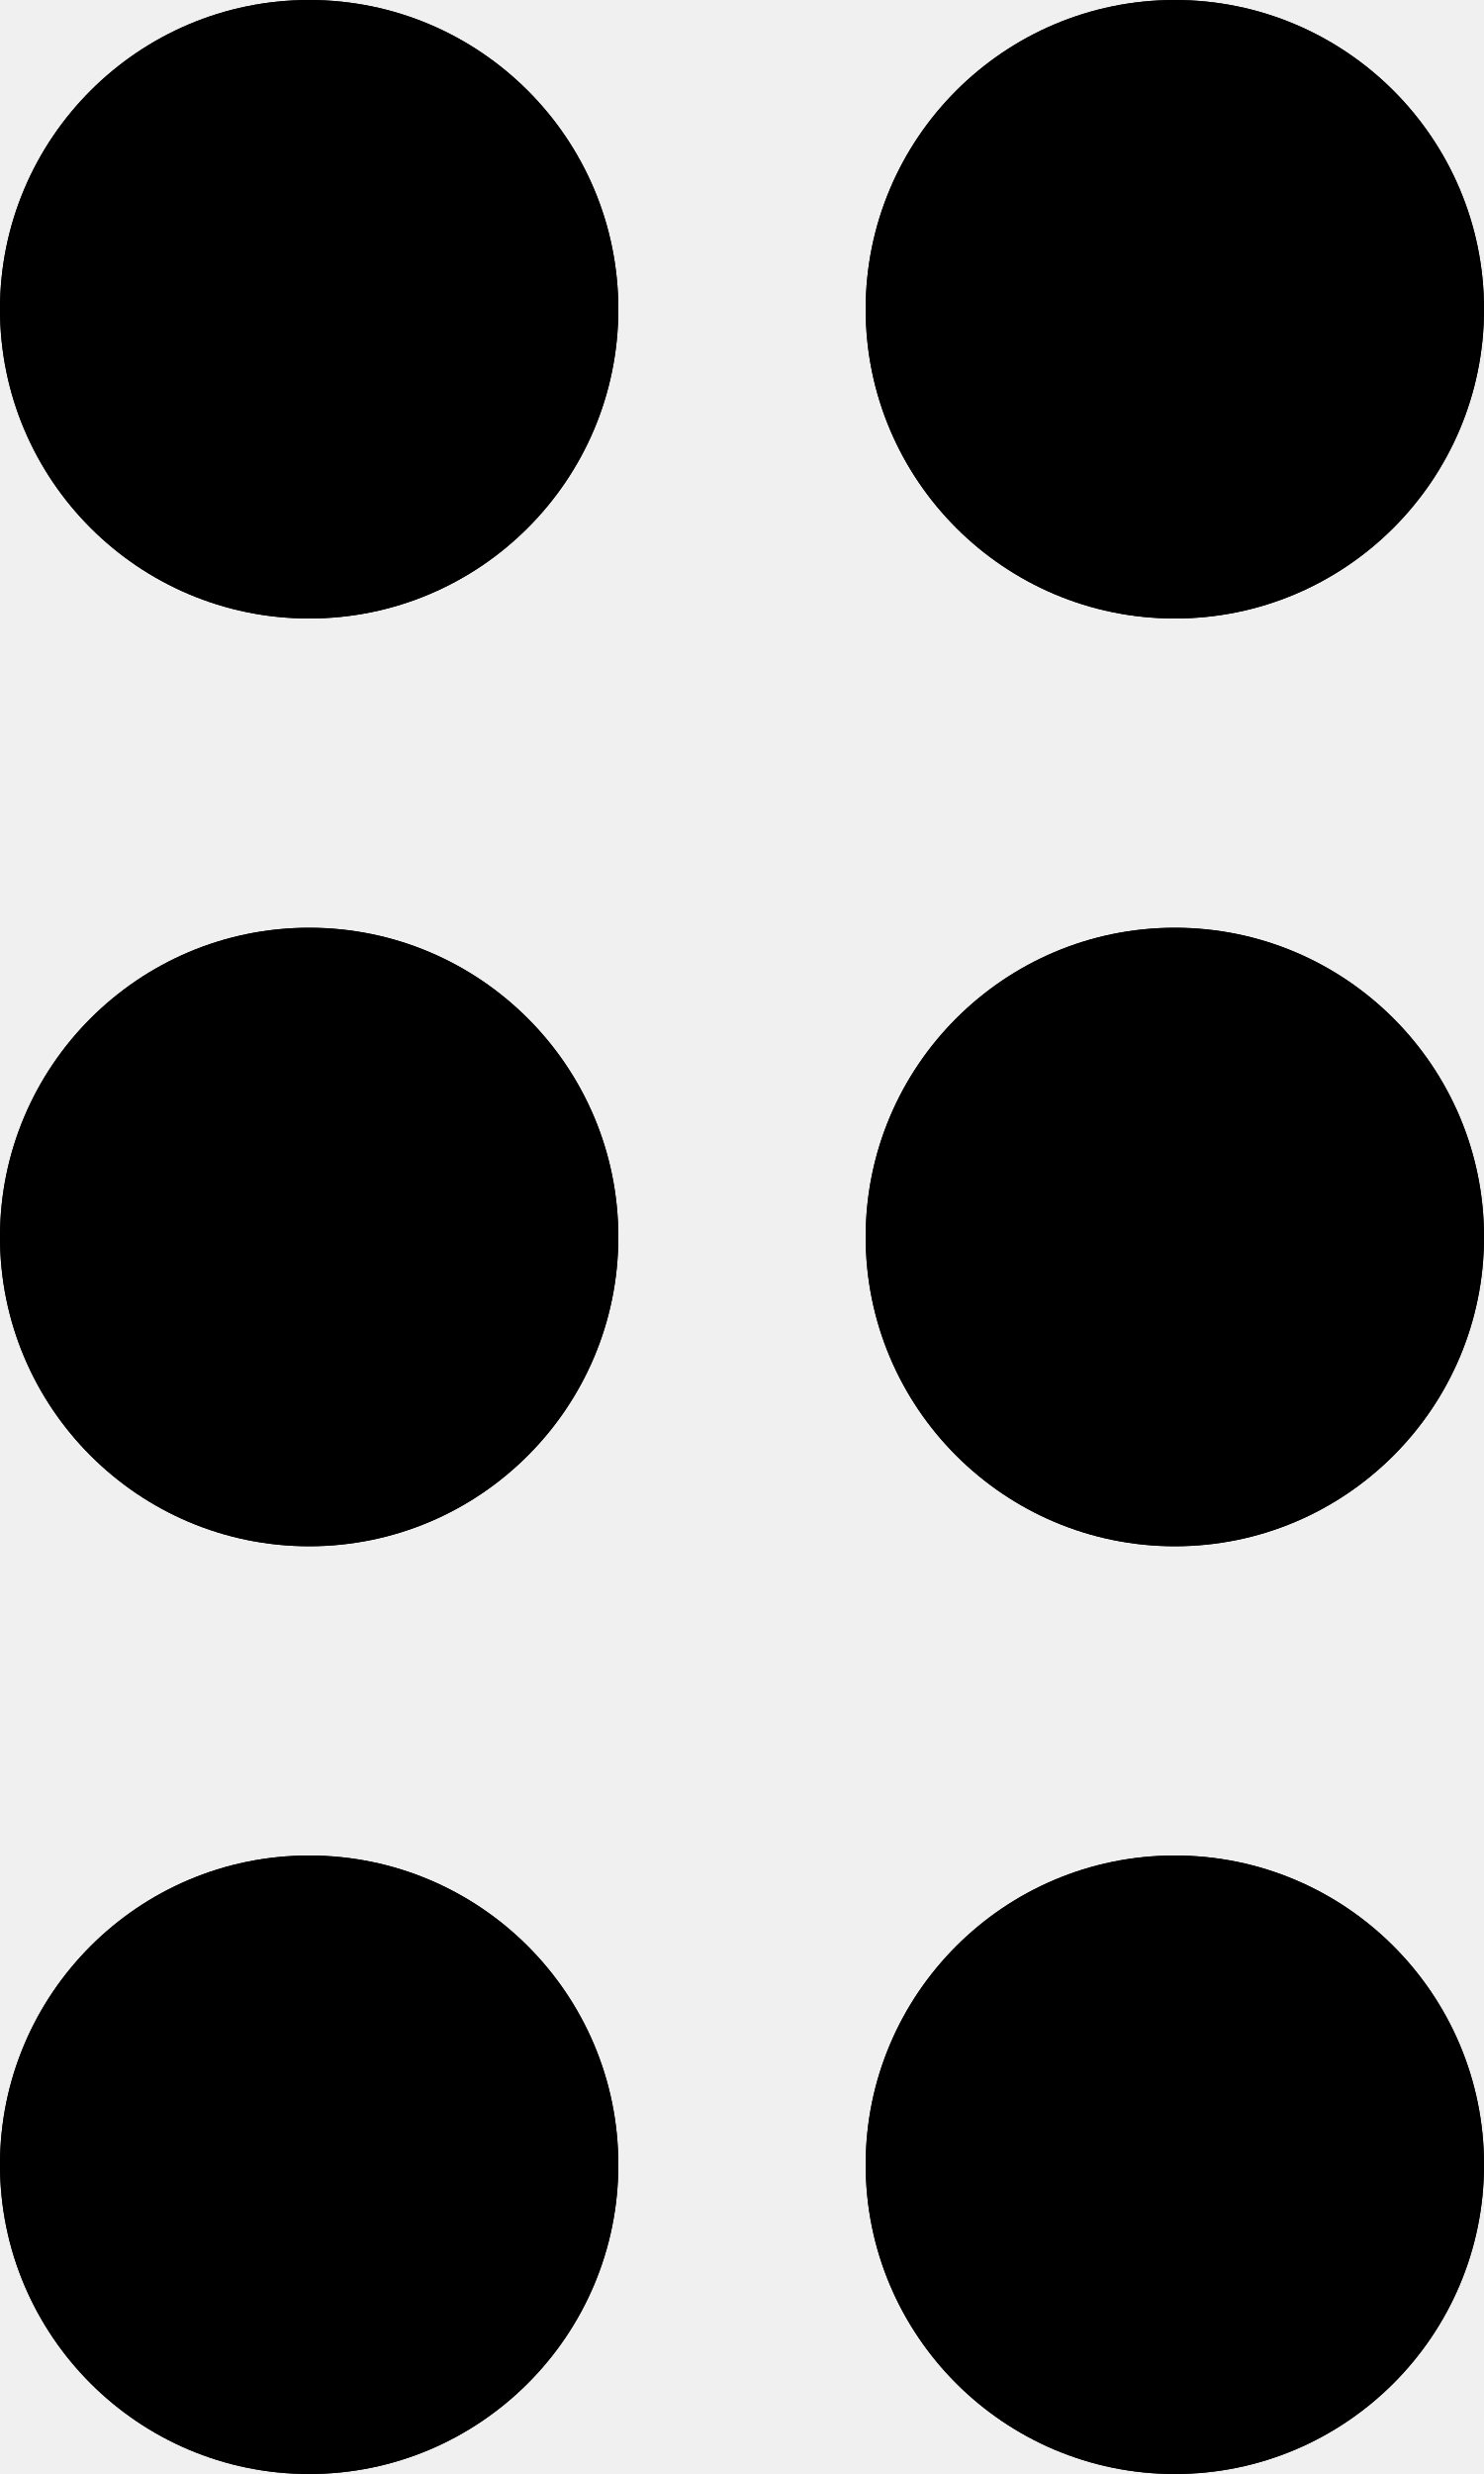
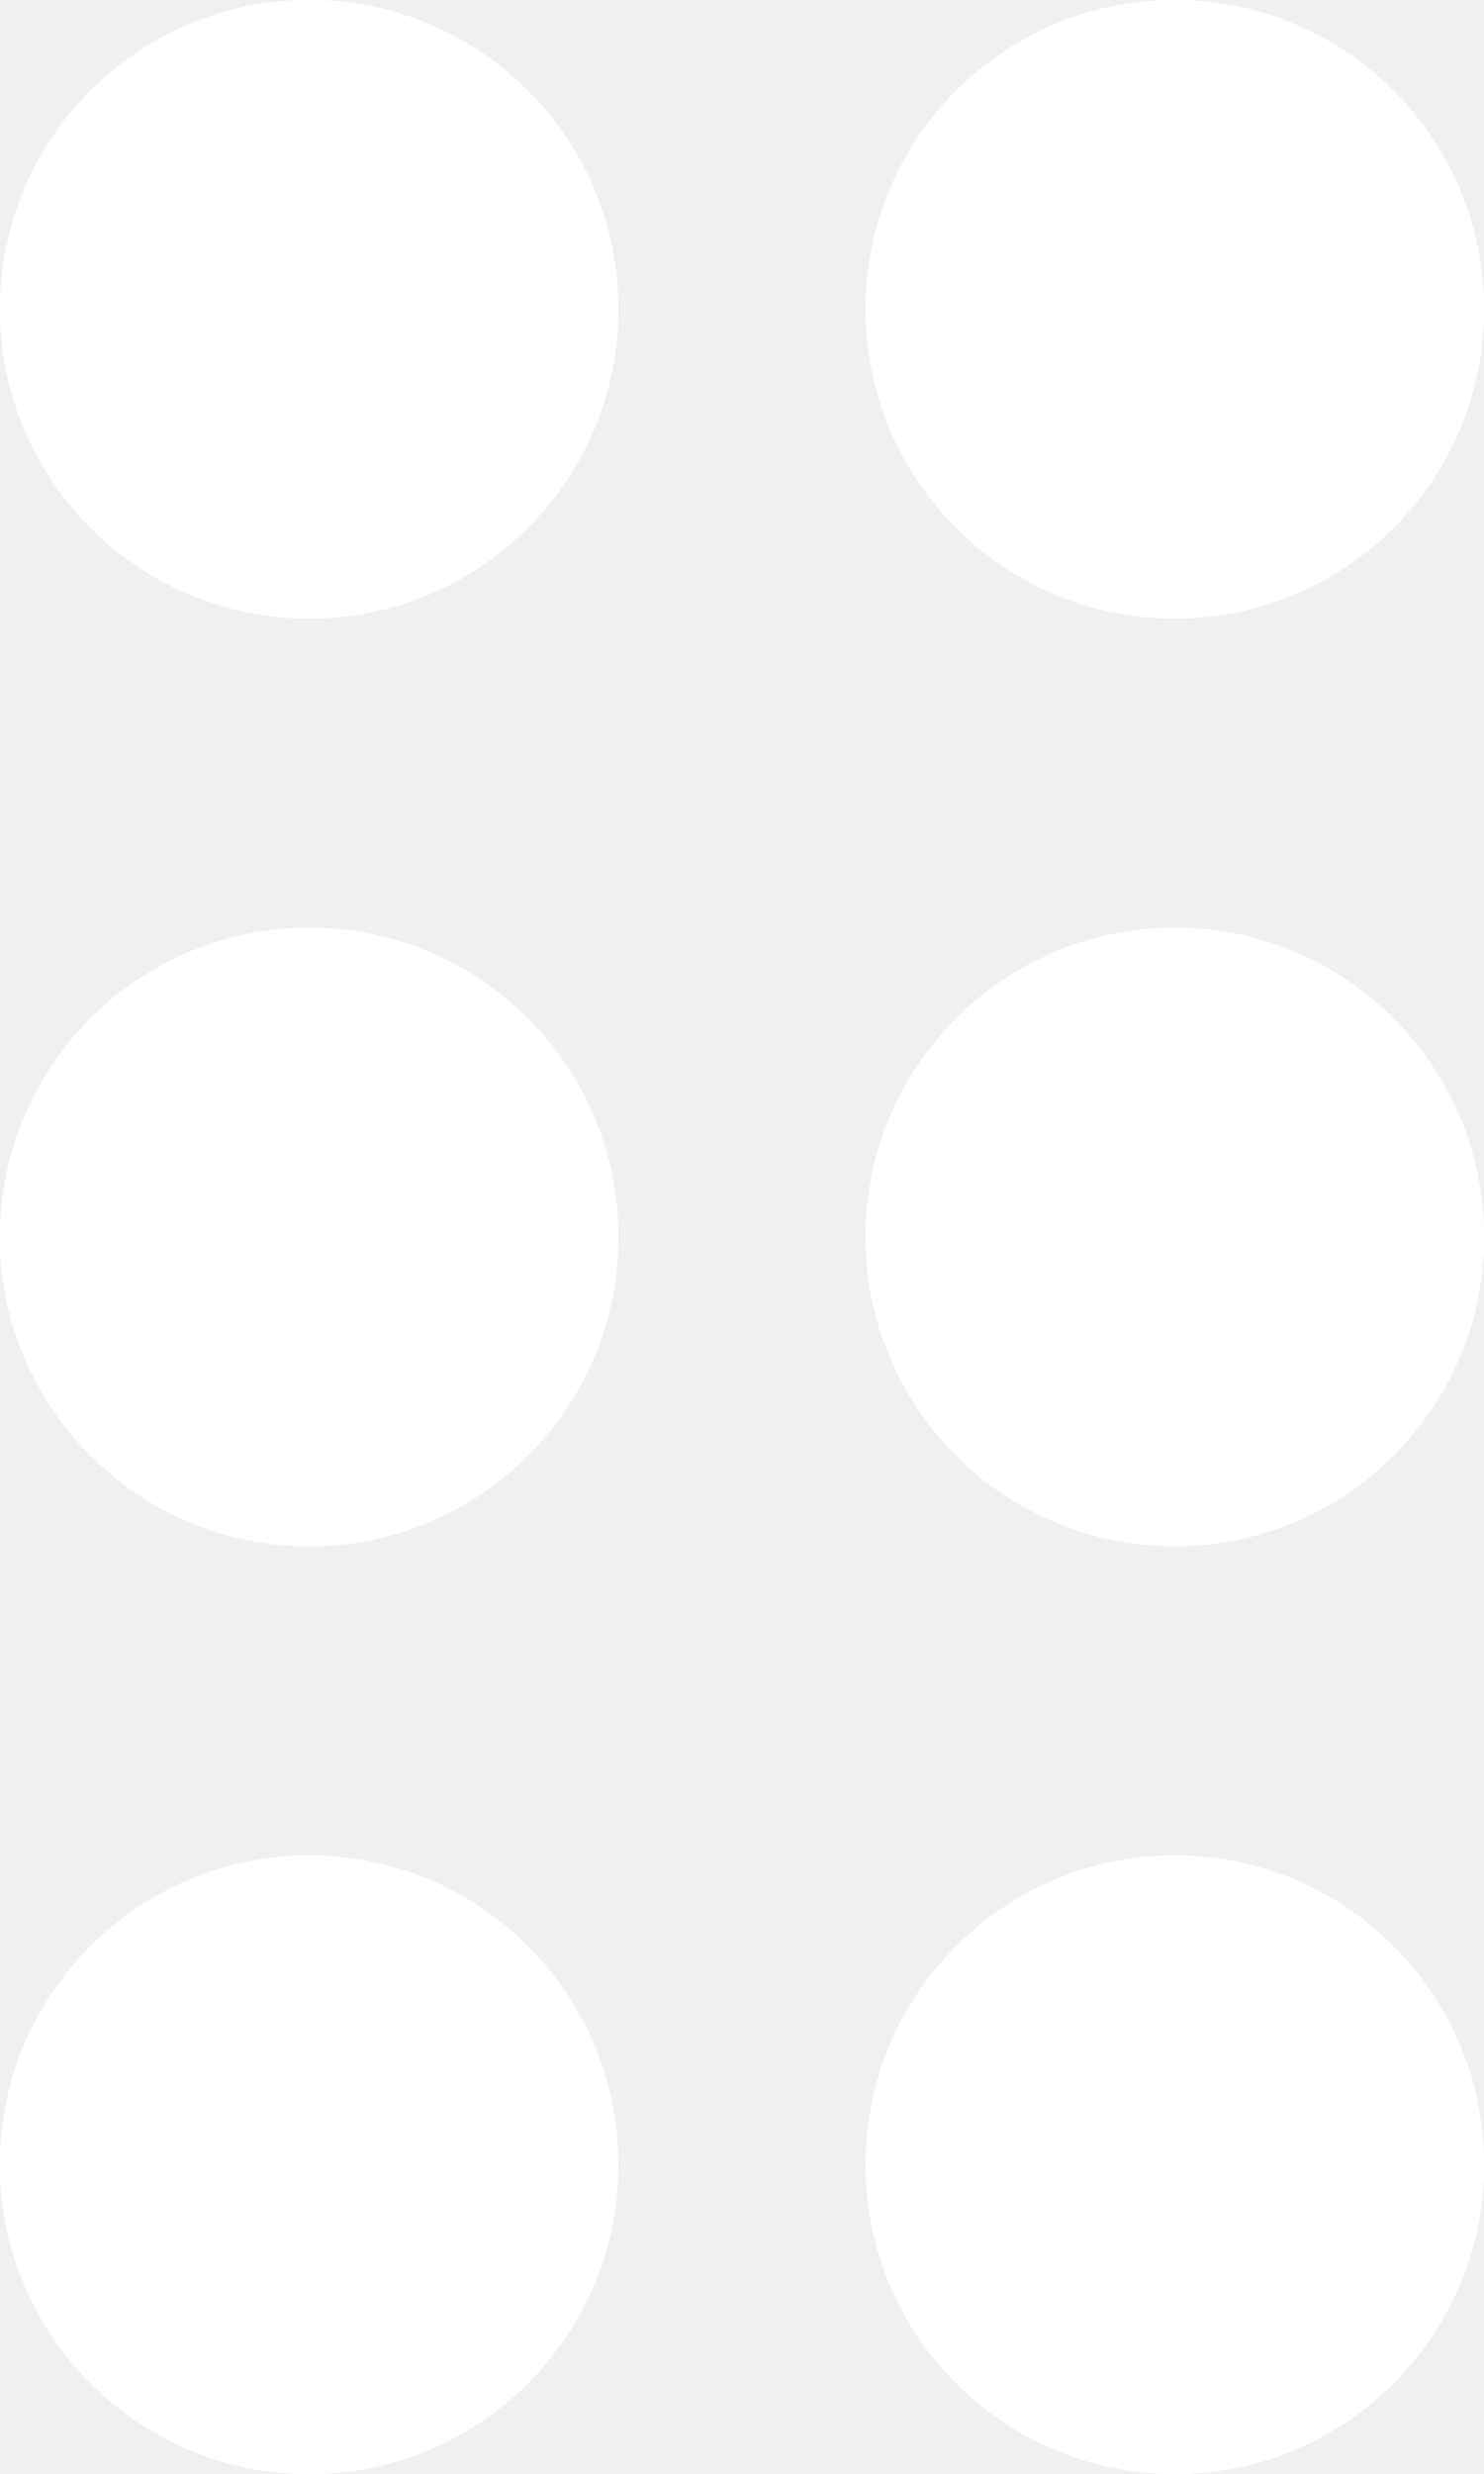
<svg xmlns="http://www.w3.org/2000/svg" xmlns:xlink="http://www.w3.org/1999/xlink" version="1.1" preserveAspectRatio="xMidYMid meet" viewBox="0 0 12 20" width="12" height="20">
  <defs>
-     <path d="M5 2.5C5 3.88 3.88 5 2.5 5C1.12 5 0 3.88 0 2.5C0 1.12 1.12 0 2.5 0C3.88 0 5 1.12 5 2.5Z" id="d3OjyZTMdy" />
-     <path d="M12 2.5C12 3.88 10.88 5 9.5 5C8.12 5 7 3.88 7 2.5C7 1.12 8.12 0 9.5 0C10.88 0 12 1.12 12 2.5Z" id="f47mygWF" />
-     <path d="M5 17.5C5 18.88 3.88 20 2.5 20C1.12 20 0 18.88 0 17.5C0 16.12 1.12 15 2.5 15C3.88 15 5 16.12 5 17.5Z" id="jRGZu6Uu" />
-     <path d="M12 17.5C12 18.88 10.88 20 9.5 20C8.12 20 7 18.88 7 17.5C7 16.12 8.12 15 9.5 15C10.88 15 12 16.12 12 17.5Z" id="b4aCgyAwi" />
-     <path d="M5 10C5 11.38 3.88 12.5 2.5 12.5C1.12 12.5 0 11.38 0 10C0 8.62 1.12 7.5 2.5 7.5C3.88 7.5 5 8.62 5 10Z" id="bi6rCpBWc" />
-     <path d="M12 10C12 11.38 10.88 12.5 9.5 12.5C8.12 12.5 7 11.38 7 10C7 8.62 8.12 7.5 9.5 7.5C10.88 7.5 12 8.62 12 10Z" id="a1e6IsHSvY" />
-     <path d="M5 2.5C5 3.88 3.88 5 2.5 5C1.12 5 0 3.88 0 2.5C0 1.12 1.12 0 2.5 0C3.88 0 5 1.12 5 2.5Z" id="anyue7gSR" />
-     <path d="M12 2.5C12 3.88 10.88 5 9.5 5C8.12 5 7 3.88 7 2.5C7 1.12 8.12 0 9.5 0C10.88 0 12 1.12 12 2.5Z" id="fRkTmA2lP" />
-     <path d="M5 17.5C5 18.88 3.88 20 2.5 20C1.12 20 0 18.88 0 17.5C0 16.12 1.12 15 2.5 15C3.88 15 5 16.12 5 17.5Z" id="czFUrbARy" />
-     <path d="M12 17.5C12 18.88 10.88 20 9.5 20C8.12 20 7 18.88 7 17.5C7 16.12 8.12 15 9.5 15C10.88 15 12 16.12 12 17.5Z" id="b2PigQZbSK" />
-     <path d="M5 10C5 11.38 3.88 12.5 2.5 12.5C1.12 12.5 0 11.38 0 10C0 8.62 1.12 7.5 2.5 7.5C3.88 7.5 5 8.62 5 10Z" id="e4FIQVKZ4" />
-     <path d="M12 10C12 11.38 10.88 12.5 9.5 12.5C8.12 12.5 7 11.38 7 10C7 8.62 8.12 7.5 9.5 7.5C10.88 7.5 12 8.62 12 10Z" id="b8UfOdP0V" />
+     <path d="M5 2.5C5 3.88 3.88 5 2.5 5C1.12 5 0 3.88 0 2.5C0 1.12 1.12 0 2.5 0C3.88 0 5 1.12 5 2.5Z" id="fLUczcNA0" />
+     <path d="M12 2.5C12 3.88 10.88 5 9.5 5C8.12 5 7 3.88 7 2.5C7 1.12 8.12 0 9.5 0C10.88 0 12 1.12 12 2.5Z" id="a4jTph5TnK" />
+     <path d="M5 17.5C5 18.88 3.88 20 2.5 20C1.12 20 0 18.88 0 17.5C0 16.12 1.12 15 2.5 15C3.88 15 5 16.12 5 17.5Z" id="i1llD6zMAU" />
+     <path d="M12 17.5C12 18.88 10.88 20 9.5 20C8.12 20 7 18.88 7 17.5C7 16.12 8.12 15 9.5 15C10.88 15 12 16.12 12 17.5Z" id="h14hEVd5zN" />
+     <path d="M5 10C5 11.38 3.88 12.5 2.5 12.5C1.12 12.5 0 11.38 0 10C0 8.62 1.12 7.5 2.5 7.5C3.88 7.5 5 8.62 5 10Z" id="ct305MnOg" />
+     <path d="M12 10C12 11.38 10.88 12.5 9.5 12.5C8.12 12.5 7 11.38 7 10C7 8.62 8.12 7.5 9.5 7.5C10.88 7.5 12 8.62 12 10Z" id="h2R9cweiMf" />
+     <path d="M5 2.5C5 3.88 3.88 5 2.5 5C1.12 5 0 3.88 0 2.5C0 1.12 1.12 0 2.5 0C3.88 0 5 1.12 5 2.5Z" id="a1oMyNXT09" />
+     <path d="M12 2.5C12 3.88 10.88 5 9.5 5C8.12 5 7 3.88 7 2.5C7 1.12 8.12 0 9.5 0C10.88 0 12 1.12 12 2.5Z" id="dSPuDsYYI" />
+     <path d="M5 17.5C5 18.88 3.88 20 2.5 20C1.12 20 0 18.88 0 17.5C0 16.12 1.12 15 2.5 15C3.88 15 5 16.12 5 17.5Z" id="a2pwUKVlL" />
+     <path d="M12 17.5C12 18.88 10.88 20 9.5 20C8.12 20 7 18.88 7 17.5C7 16.12 8.12 15 9.5 15C10.88 15 12 16.12 12 17.5Z" id="brIteeKR3" />
+     <path d="M5 10C5 11.38 3.88 12.5 2.5 12.5C1.12 12.5 0 11.38 0 10C0 8.62 1.12 7.5 2.5 7.5C3.88 7.5 5 8.62 5 10Z" id="ikKvKs2EE" />
+     <path d="M12 10C12 11.38 10.88 12.5 9.5 12.5C8.12 12.5 7 11.38 7 10C7 8.62 8.12 7.5 9.5 7.5C10.88 7.5 12 8.62 12 10Z" id="d1730uMtFm" />
  </defs>
  <g>
    <g>
      <g>
-         <use xlink:href="#d3OjyZTMdy" opacity="1" fill="#000000" fill-opacity="1" />
+         <use xlink:href="#fLUczcNA0" opacity="1" fill="#ffffff" fill-opacity="1" />
      </g>
      <g>
-         <use xlink:href="#f47mygWF" opacity="1" fill="#000000" fill-opacity="1" />
+         <use xlink:href="#a4jTph5TnK" opacity="1" fill="#ffffff" fill-opacity="1" />
      </g>
      <g>
-         <use xlink:href="#jRGZu6Uu" opacity="1" fill="#000000" fill-opacity="1" />
+         <use xlink:href="#i1llD6zMAU" opacity="1" fill="#ffffff" fill-opacity="1" />
      </g>
      <g>
-         <use xlink:href="#b4aCgyAwi" opacity="1" fill="#000000" fill-opacity="1" />
+         <use xlink:href="#h14hEVd5zN" opacity="1" fill="#ffffff" fill-opacity="1" />
      </g>
      <g>
-         <use xlink:href="#bi6rCpBWc" opacity="1" fill="#000000" fill-opacity="1" />
+         <use xlink:href="#ct305MnOg" opacity="1" fill="#ffffff" fill-opacity="1" />
      </g>
      <g>
-         <use xlink:href="#a1e6IsHSvY" opacity="1" fill="#000000" fill-opacity="1" />
+         <use xlink:href="#h2R9cweiMf" opacity="1" fill="#ffffff" fill-opacity="1" />
      </g>
      <g>
-         <use xlink:href="#anyue7gSR" opacity="1" fill="#000000" fill-opacity="1" />
+         <use xlink:href="#a1oMyNXT09" opacity="1" fill="#ffffff" fill-opacity="1" />
      </g>
      <g>
-         <use xlink:href="#fRkTmA2lP" opacity="1" fill="#000000" fill-opacity="1" />
+         <use xlink:href="#dSPuDsYYI" opacity="1" fill="#ffffff" fill-opacity="1" />
      </g>
      <g>
-         <use xlink:href="#czFUrbARy" opacity="1" fill="#000000" fill-opacity="1" />
+         <use xlink:href="#a2pwUKVlL" opacity="1" fill="#ffffff" fill-opacity="1" />
      </g>
      <g>
-         <use xlink:href="#b2PigQZbSK" opacity="1" fill="#000000" fill-opacity="1" />
+         <use xlink:href="#brIteeKR3" opacity="1" fill="#ffffff" fill-opacity="1" />
      </g>
      <g>
-         <use xlink:href="#e4FIQVKZ4" opacity="1" fill="#000000" fill-opacity="1" />
+         <use xlink:href="#ikKvKs2EE" opacity="1" fill="#ffffff" fill-opacity="1" />
      </g>
      <g>
-         <use xlink:href="#b8UfOdP0V" opacity="1" fill="#000000" fill-opacity="1" />
+         <use xlink:href="#d1730uMtFm" opacity="1" fill="#ffffff" fill-opacity="1" />
      </g>
    </g>
  </g>
</svg>
